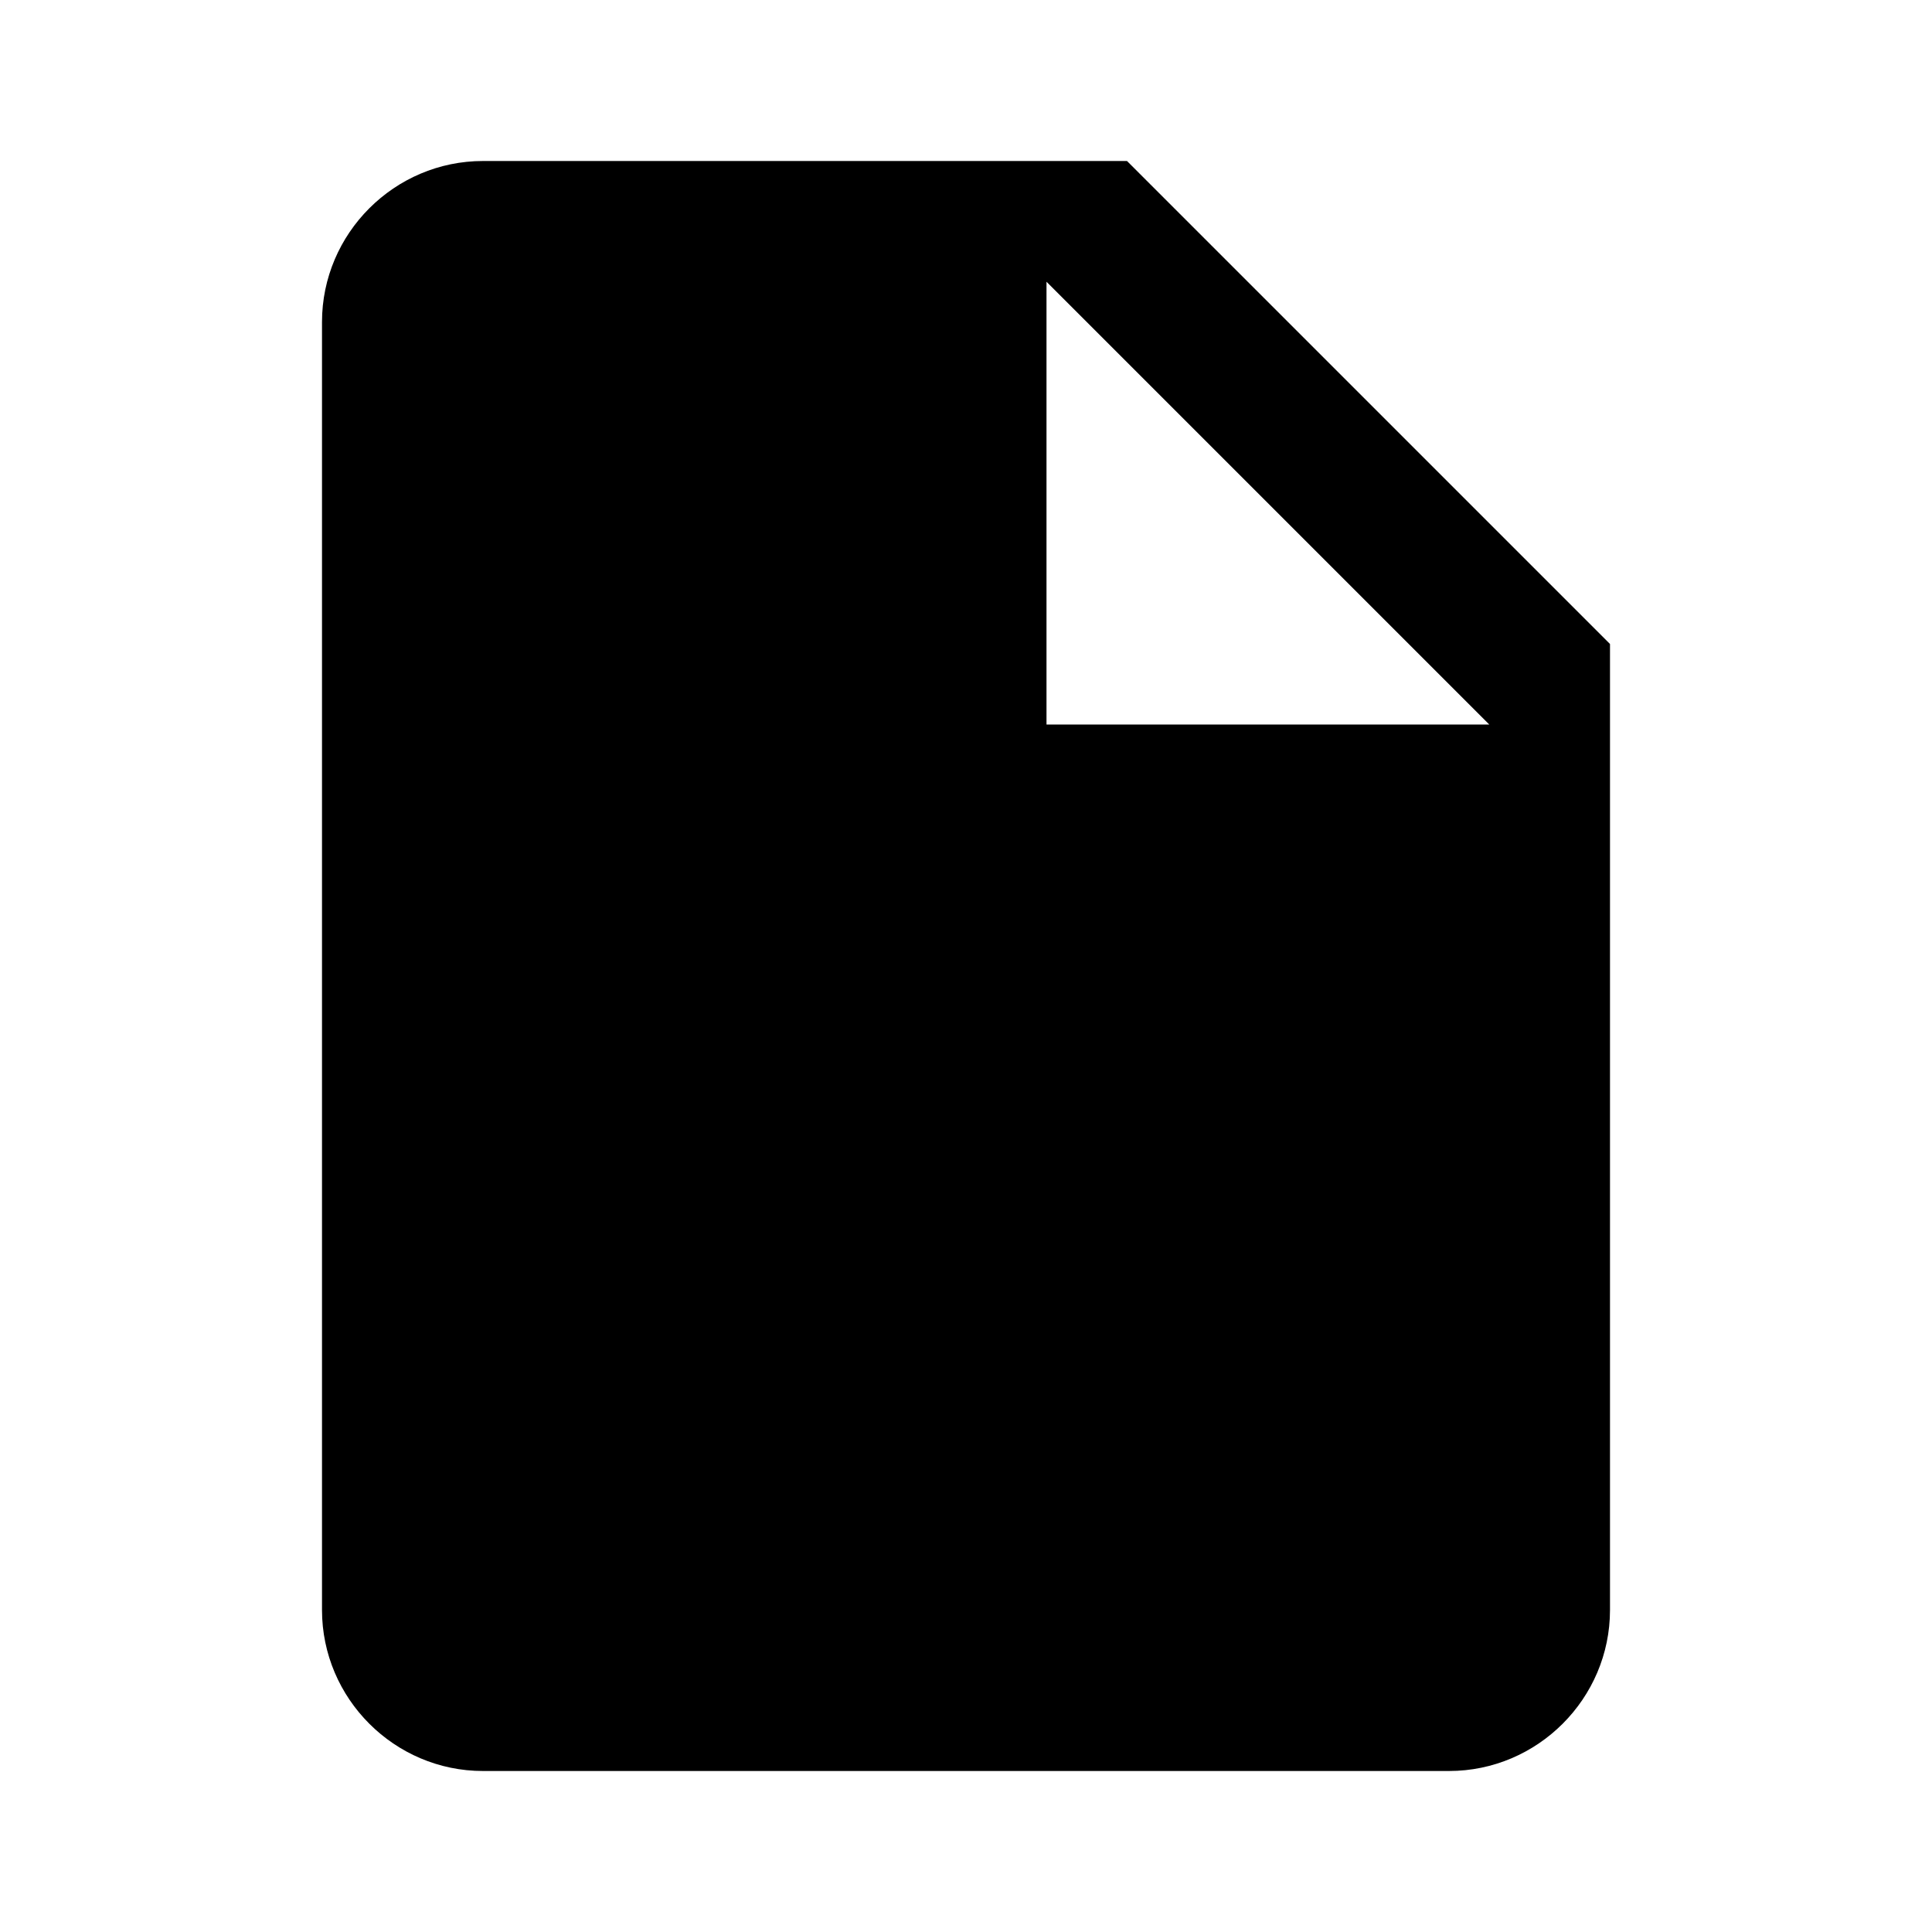
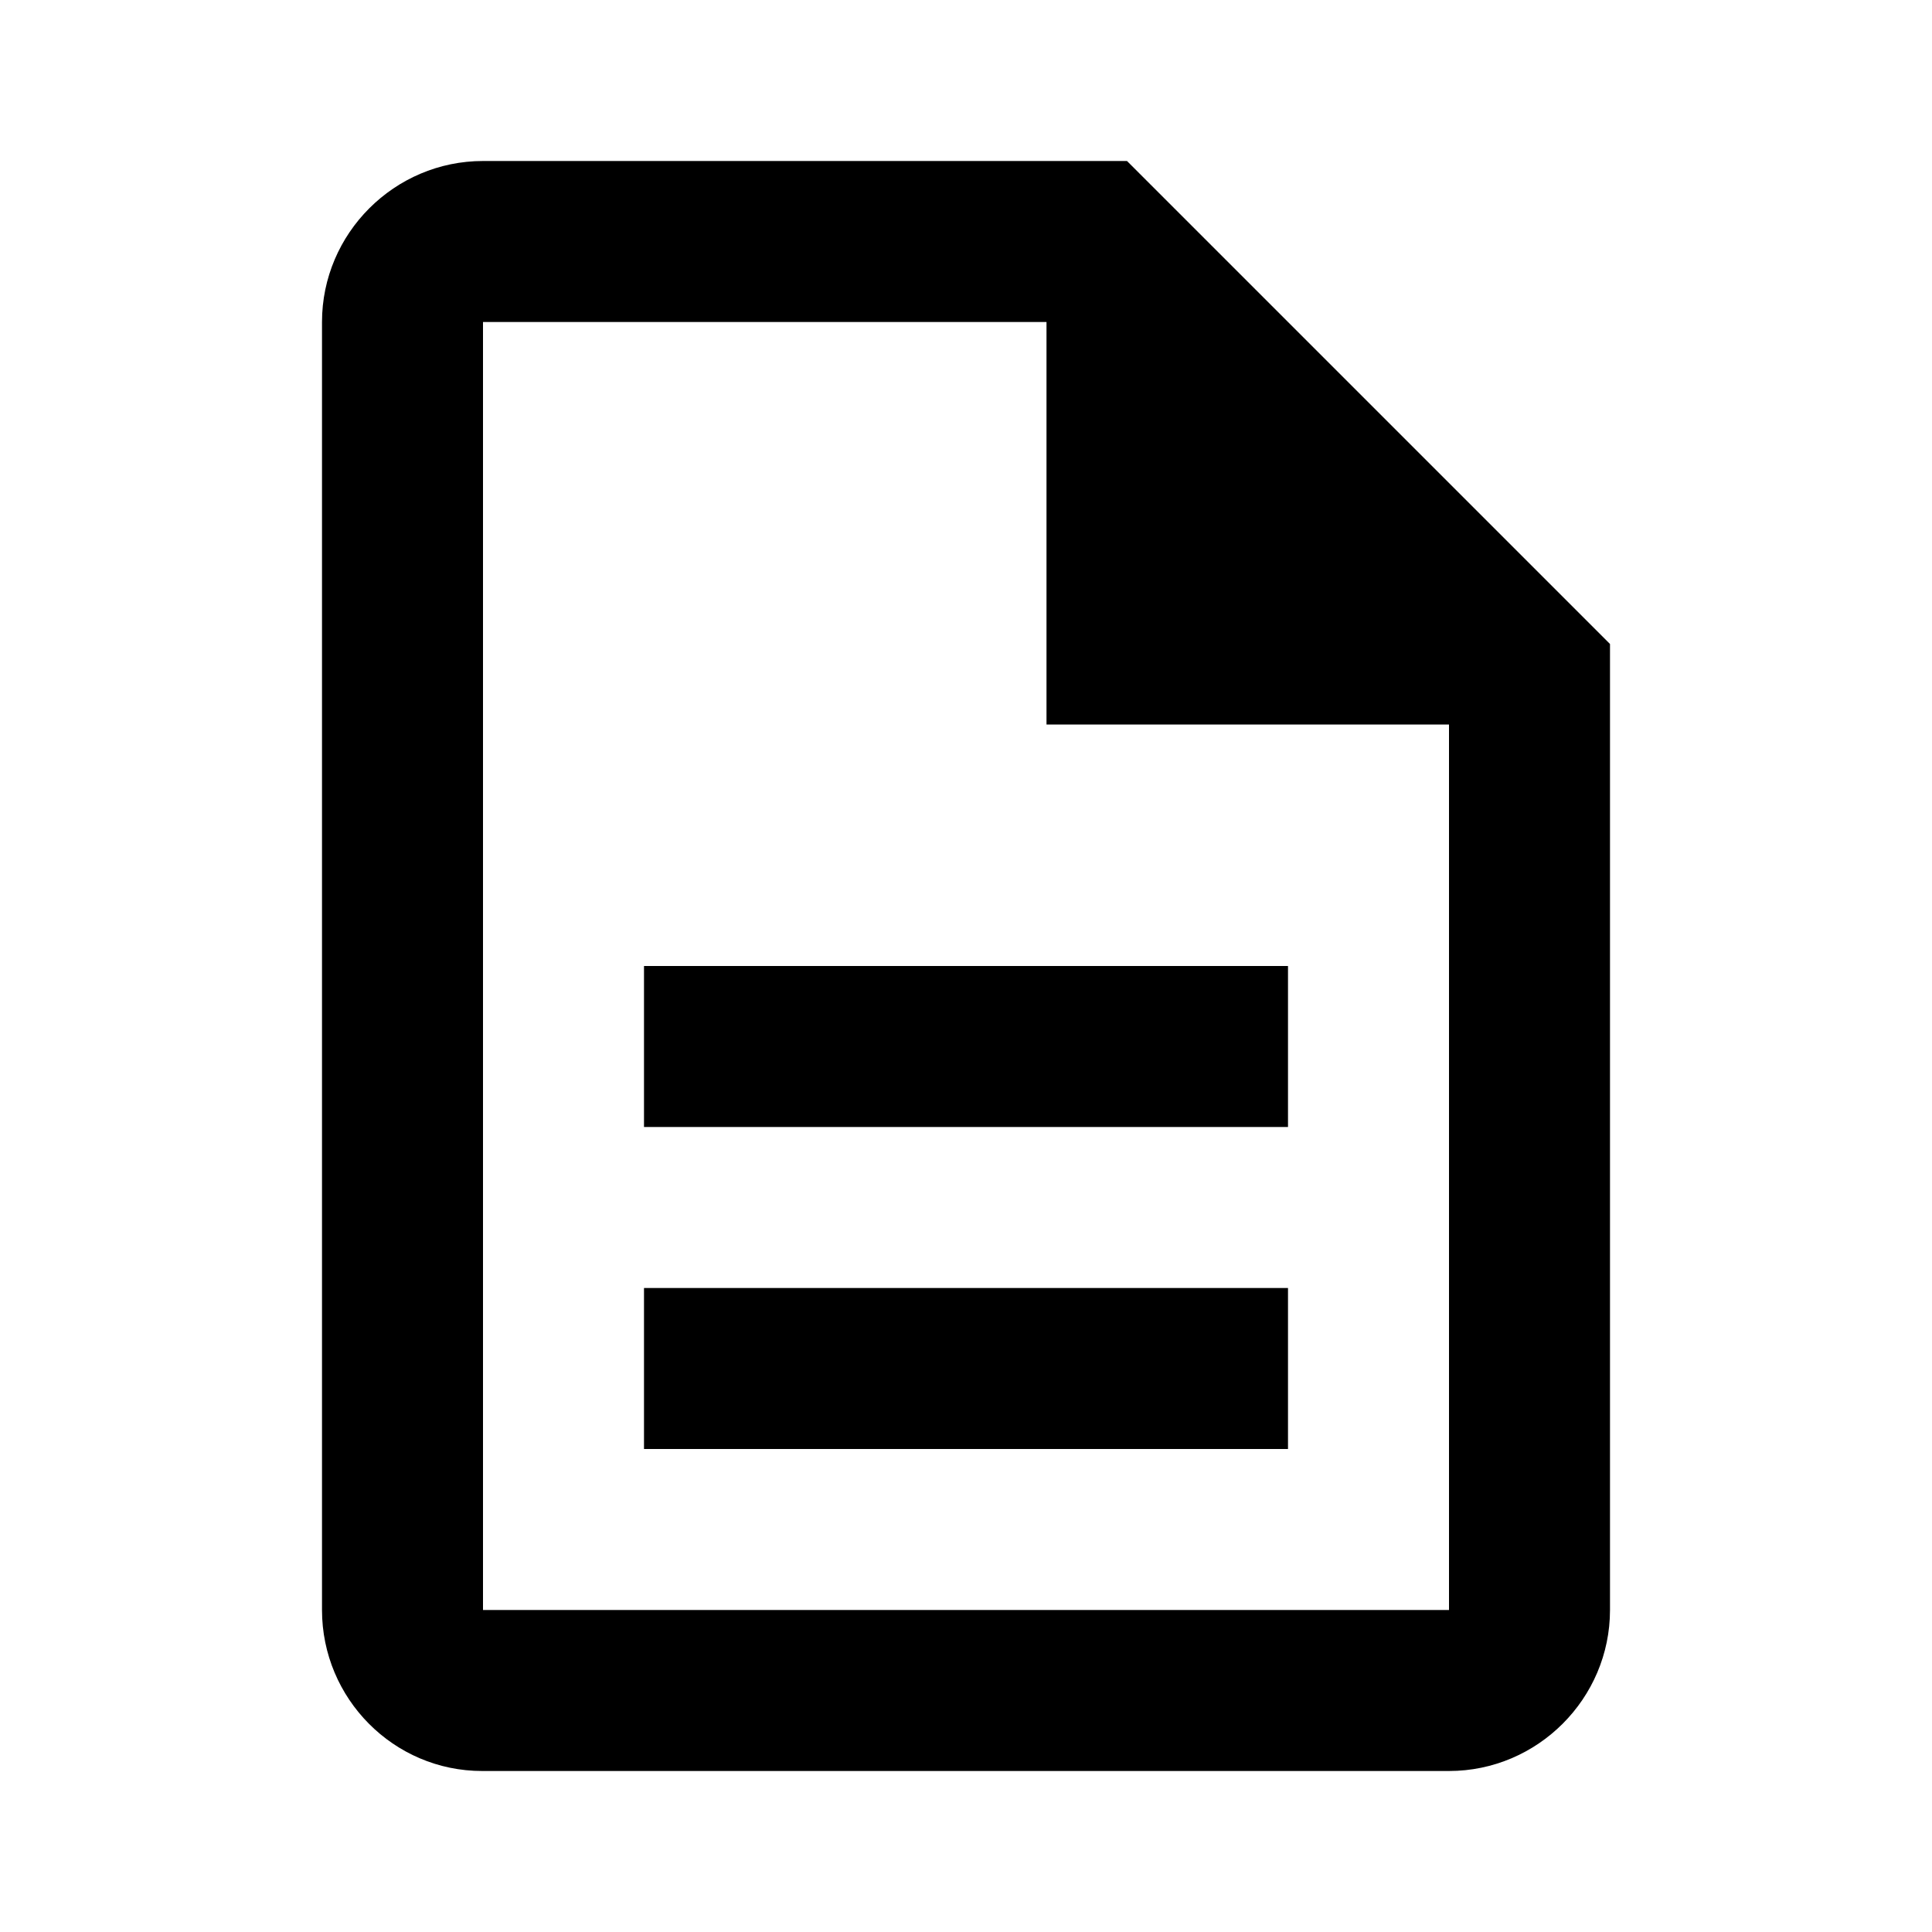
- <svg xmlns="http://www.w3.org/2000/svg" fill="currentColor" class="text-primary-500" viewBox="0 0 24 24">
-   <path d="M14 2H6c-1.1 0-2 .9-2 2v16c0 1.1.9 2 2 2h12c1.1 0 2-.9 2-2V8l-6-6zm-1 7V3.5L18.5 9H13z" />
+ <svg xmlns="http://www.w3.org/2000/svg" fill="currentColor" viewBox="0 0 24 24">
+   <path fill="none" d="M0 0h24v24H0z" />
+   <path d="M8 16h8v2H8zm0-4h8v2H8zm6-10H6c-1.1 0-2 .9-2 2v16c0 1.1.89 2 1.99 2H18c1.1 0 2-.9 2-2V8zm4 18H6V4h7v5h5z" />
</svg>
